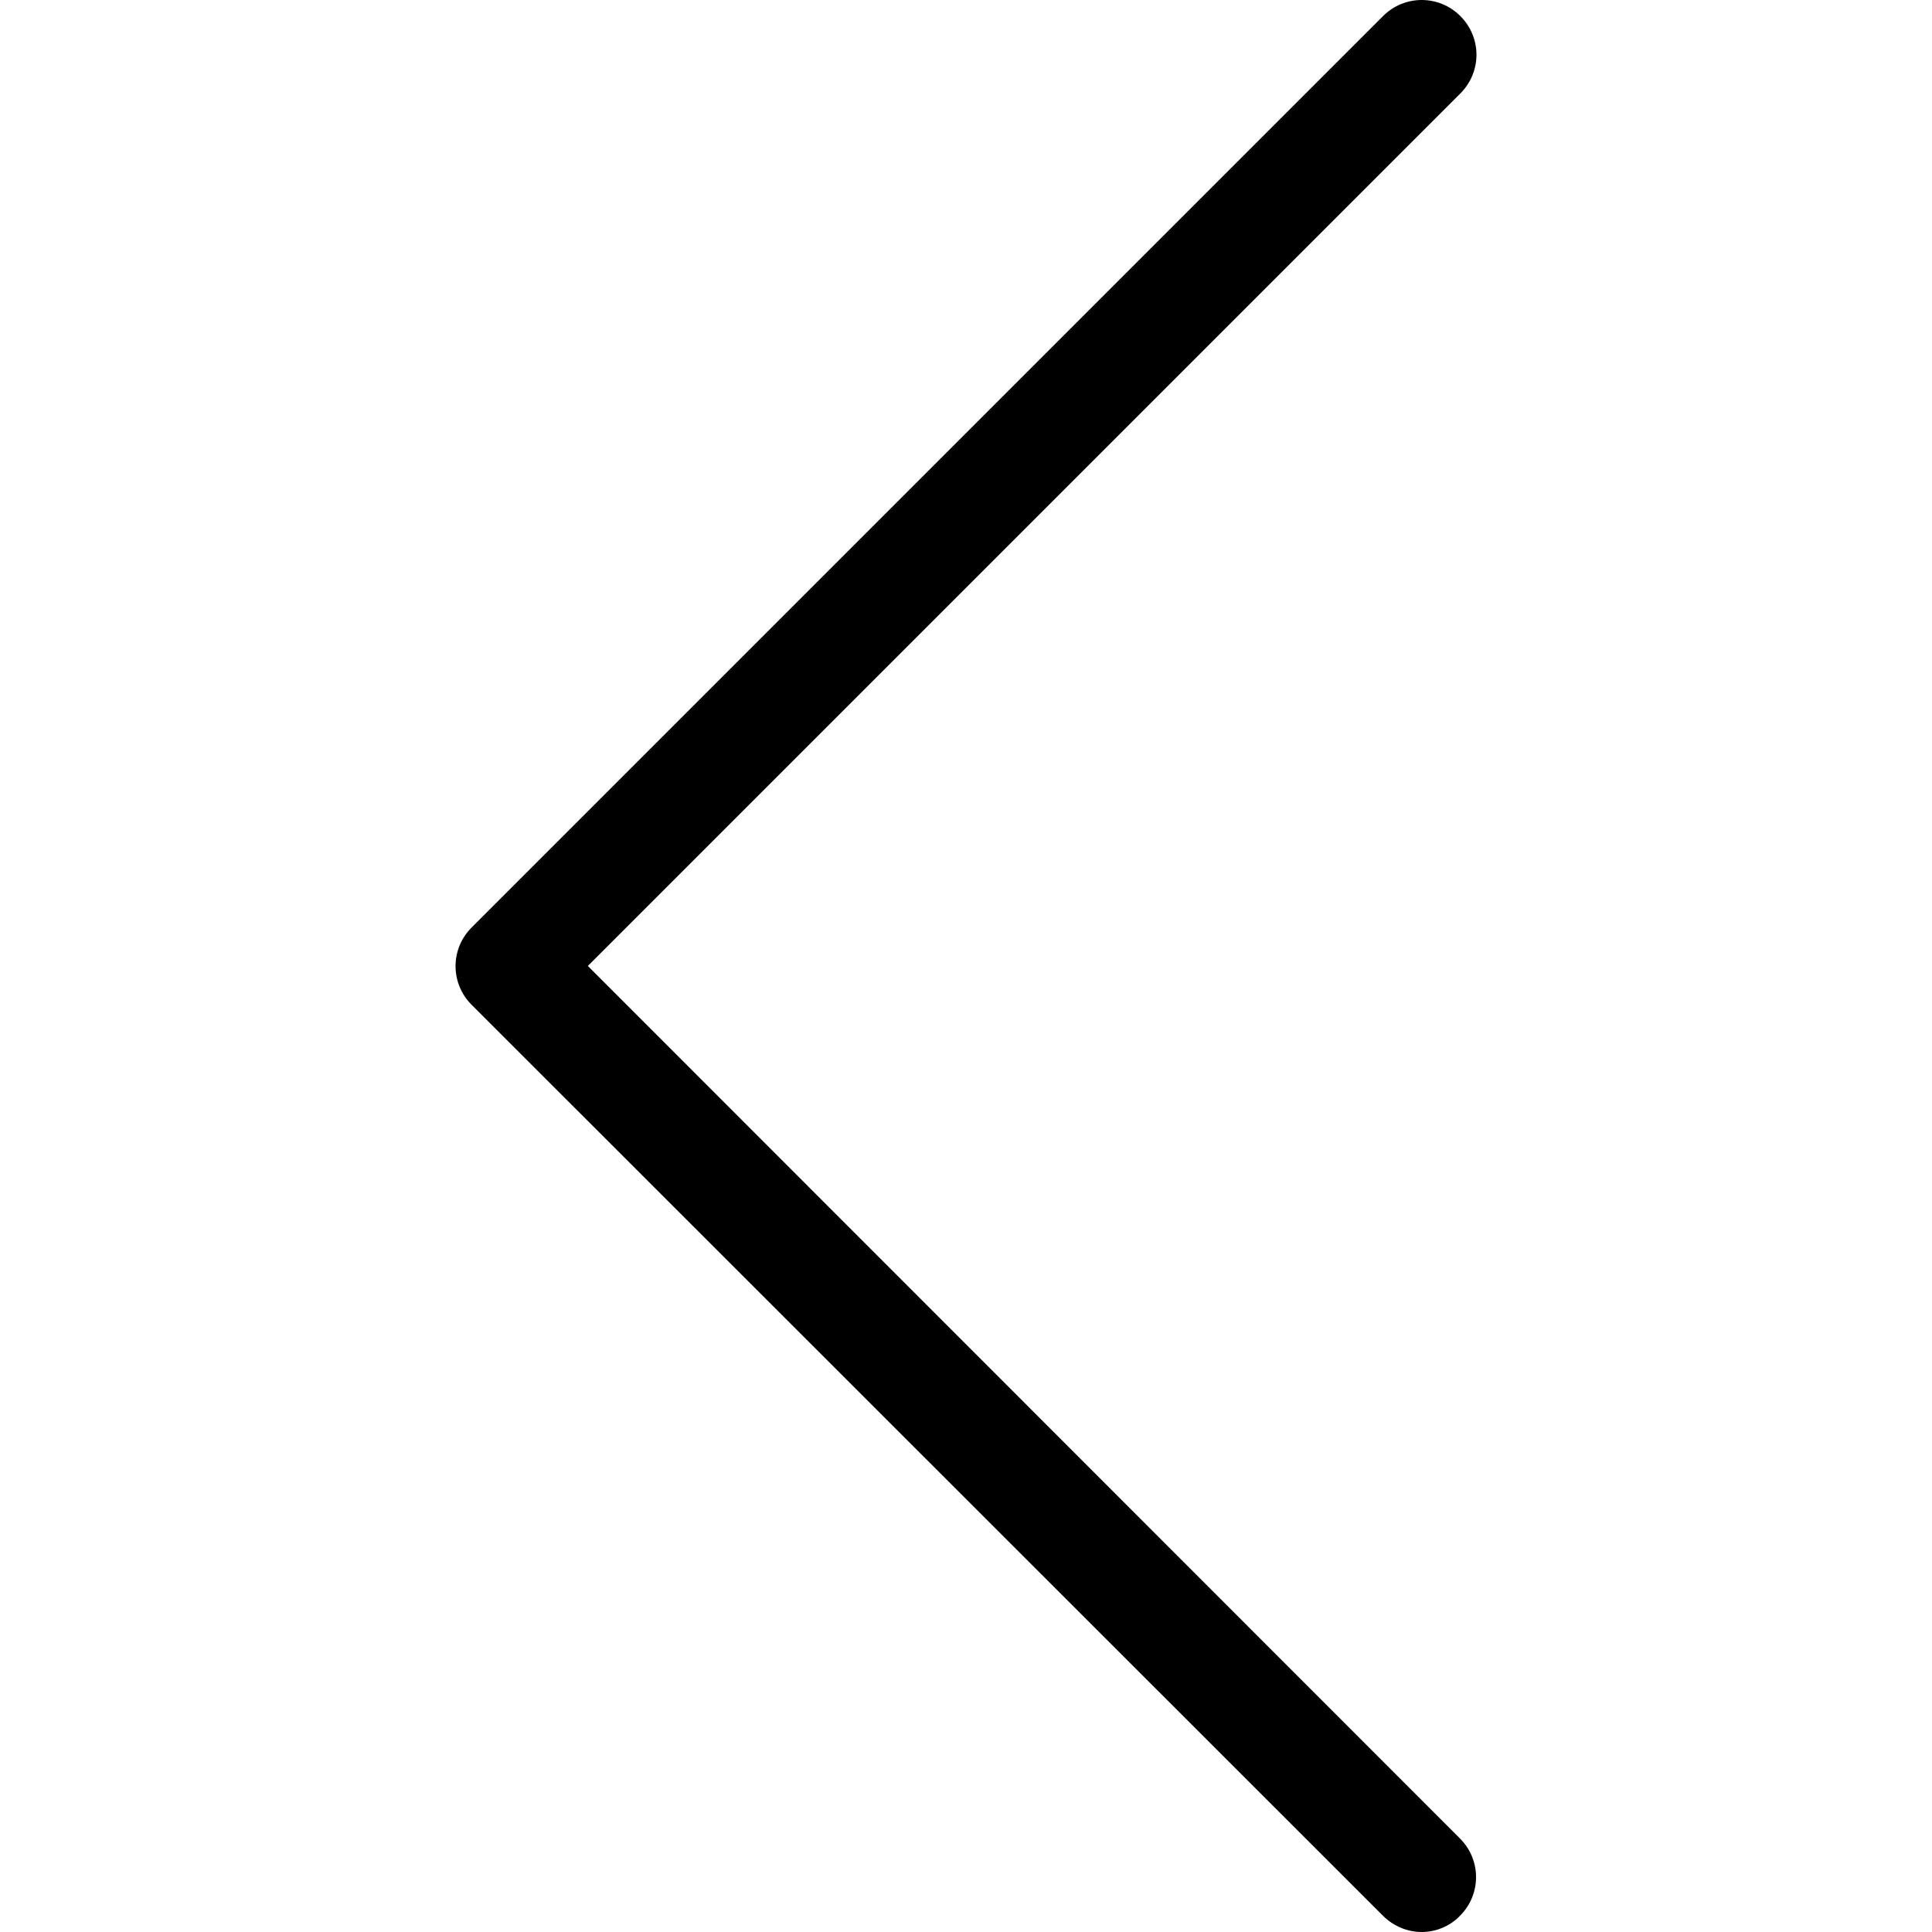
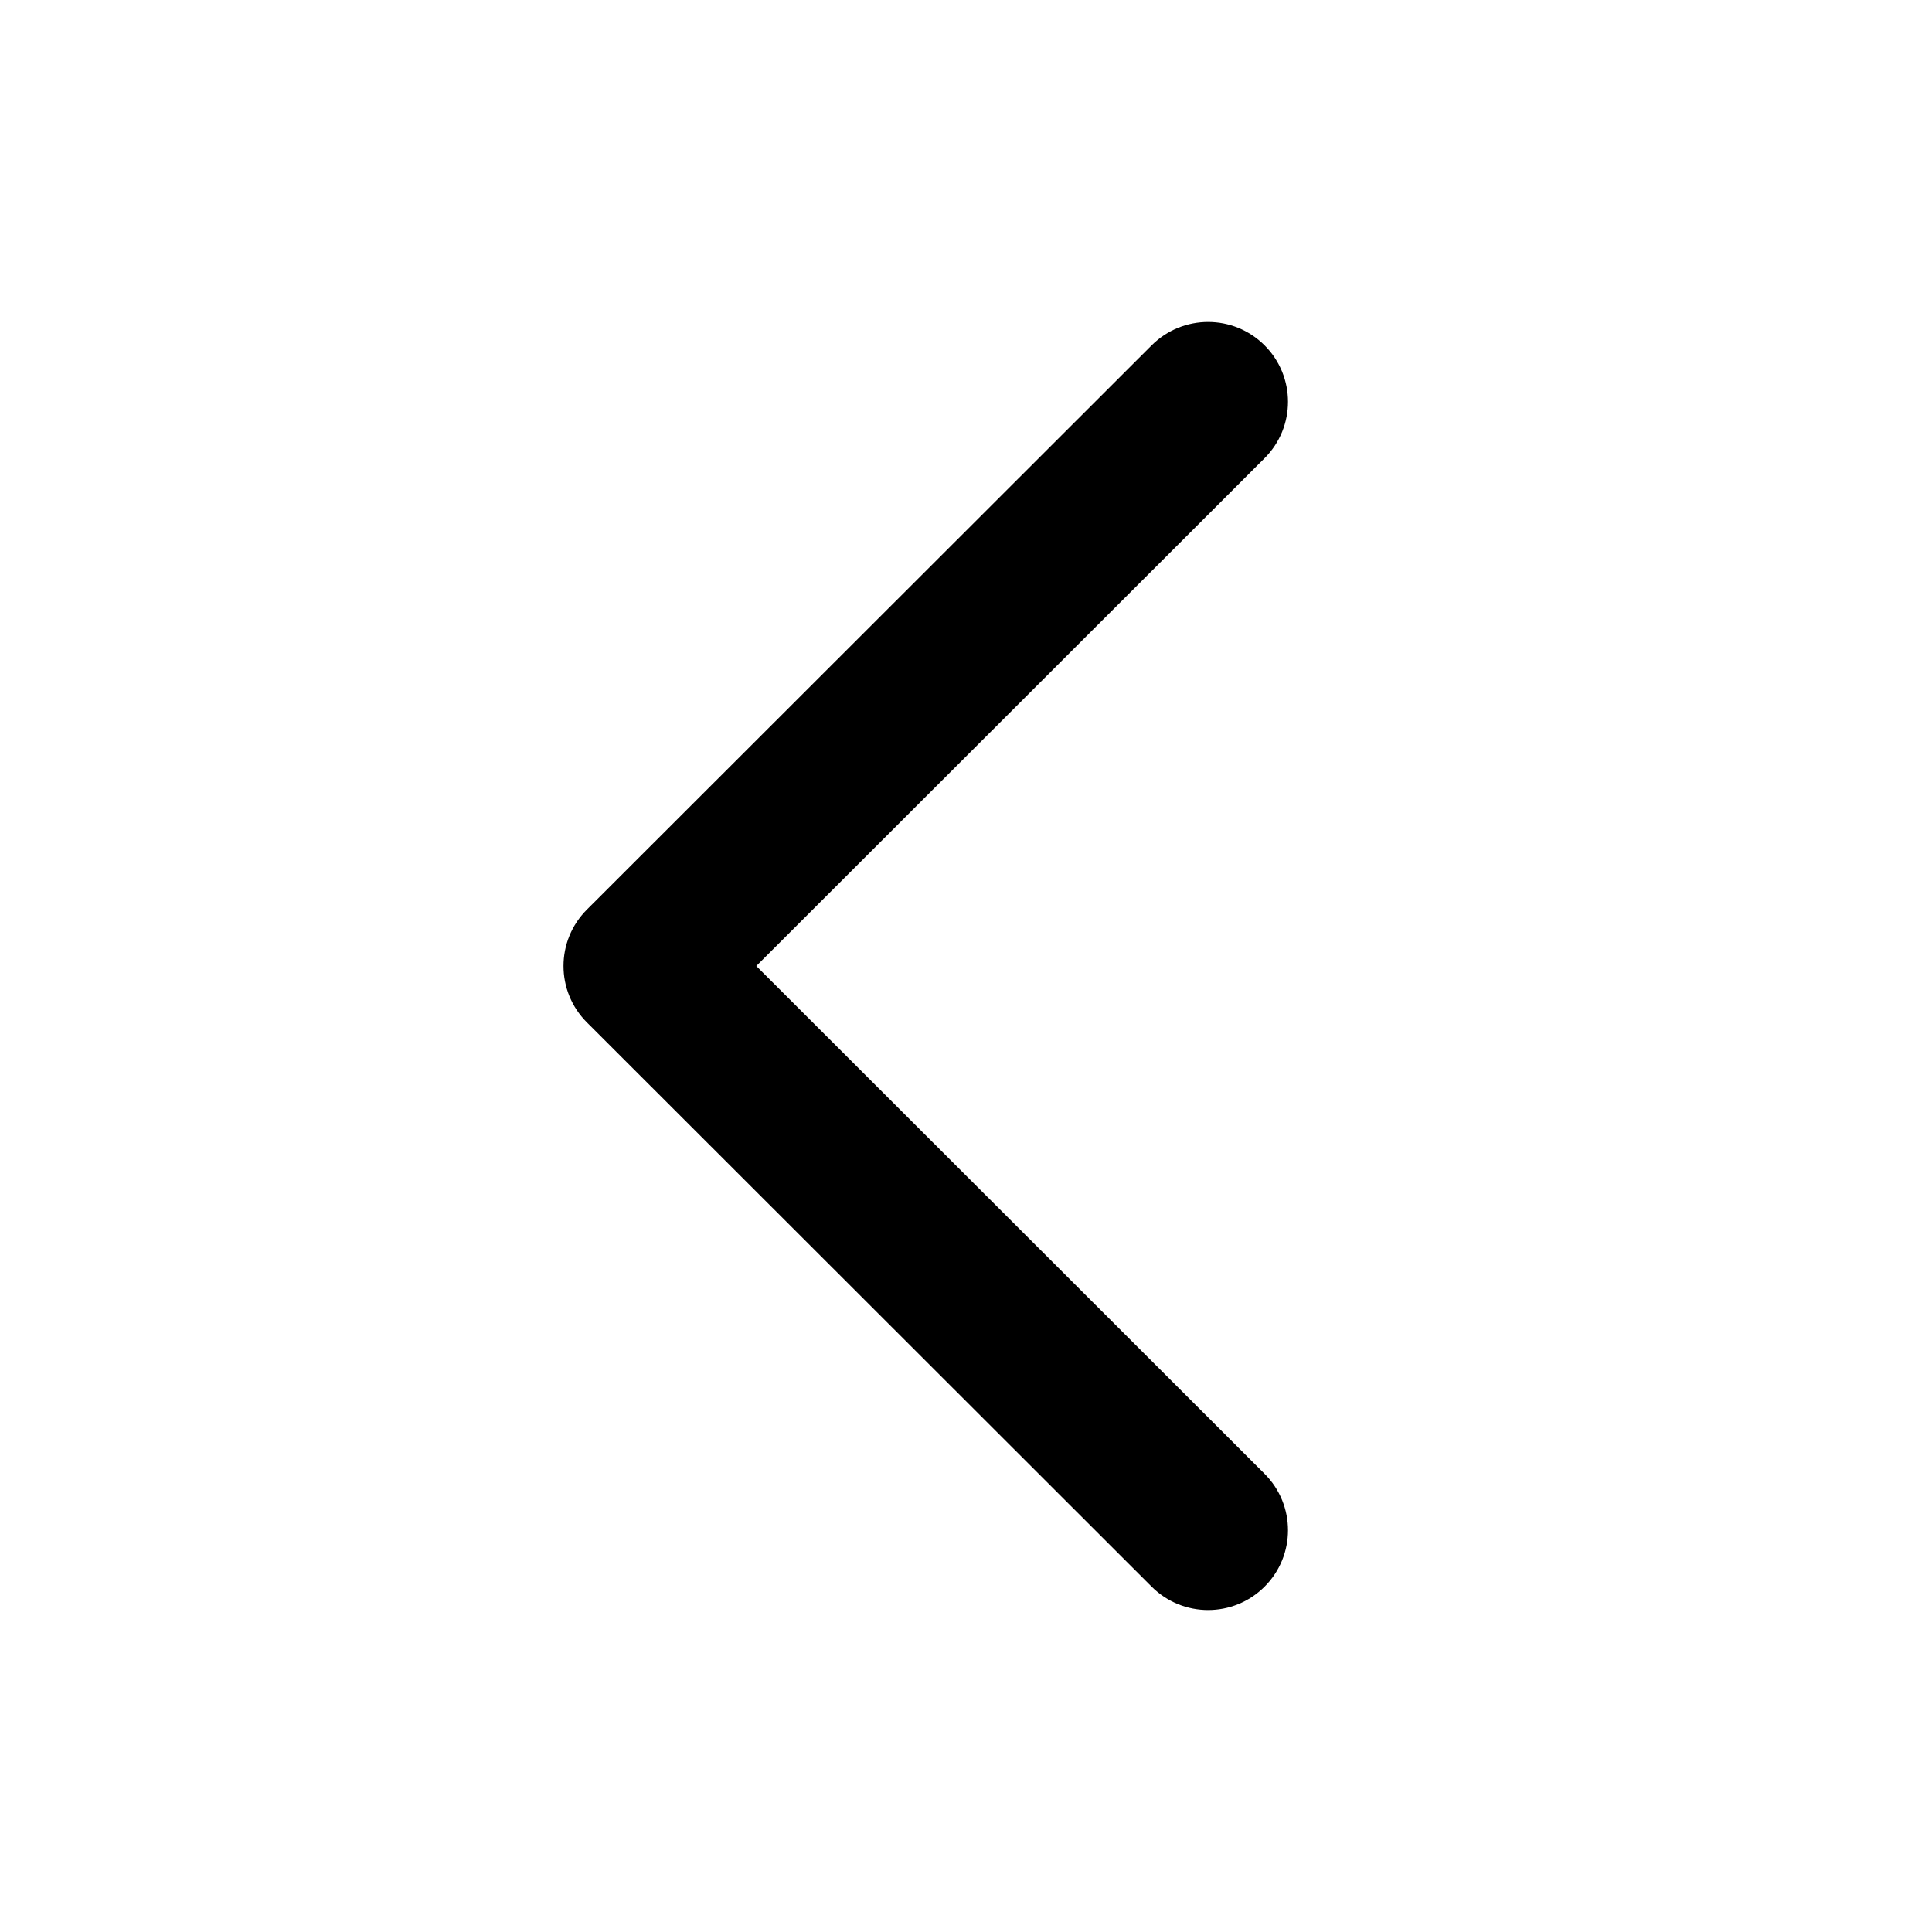
- <svg xmlns="http://www.w3.org/2000/svg" version="1.1" id="Capa_1" x="0px" y="0px" viewBox="0 0 477.175 477.175" xml:space="preserve">
-   <g>
-     <path d="M145.188,238.575l215.5-215.5c5.3-5.3,5.3-13.8,0-19.1s-13.8-5.3-19.1,0l-225.1,225.1c-5.3,5.3-5.3,13.8,0,19.1l225.1,225   c2.6,2.6,6.1,4,9.5,4s6.9-1.3,9.5-4c5.3-5.3,5.3-13.8,0-19.1L145.188,238.575z" />
-   </g>
-   <g>
- </g>
-   <g>
- </g>
-   <g>
- </g>
-   <g>
- </g>
-   <g>
- </g>
-   <g>
- </g>
-   <g>
- </g>
-   <g>
- </g>
-   <g>
- </g>
-   <g>
- </g>
-   <g>
- </g>
-   <g>
- </g>
-   <g>
- </g>
-   <g>
- </g>
-   <g>
- </g>
+ <svg xmlns="http://www.w3.org/2000/svg" width="24" height="24" viewBox="0 0 24 24">
+   <path d="M15.709 5.692C16.097 5.305 16.097 4.677 15.709 4.29C15.322 3.903 14.694 3.903 14.306 4.29L7.291 11.299C6.903 11.686 6.903 12.314 7.291 12.701L14.306 19.71C14.694 20.097 15.322 20.097 15.709 19.71C16.097 19.323 16.097 18.695 15.709 18.308L9.395 12L15.709 5.692Z" />
</svg>
